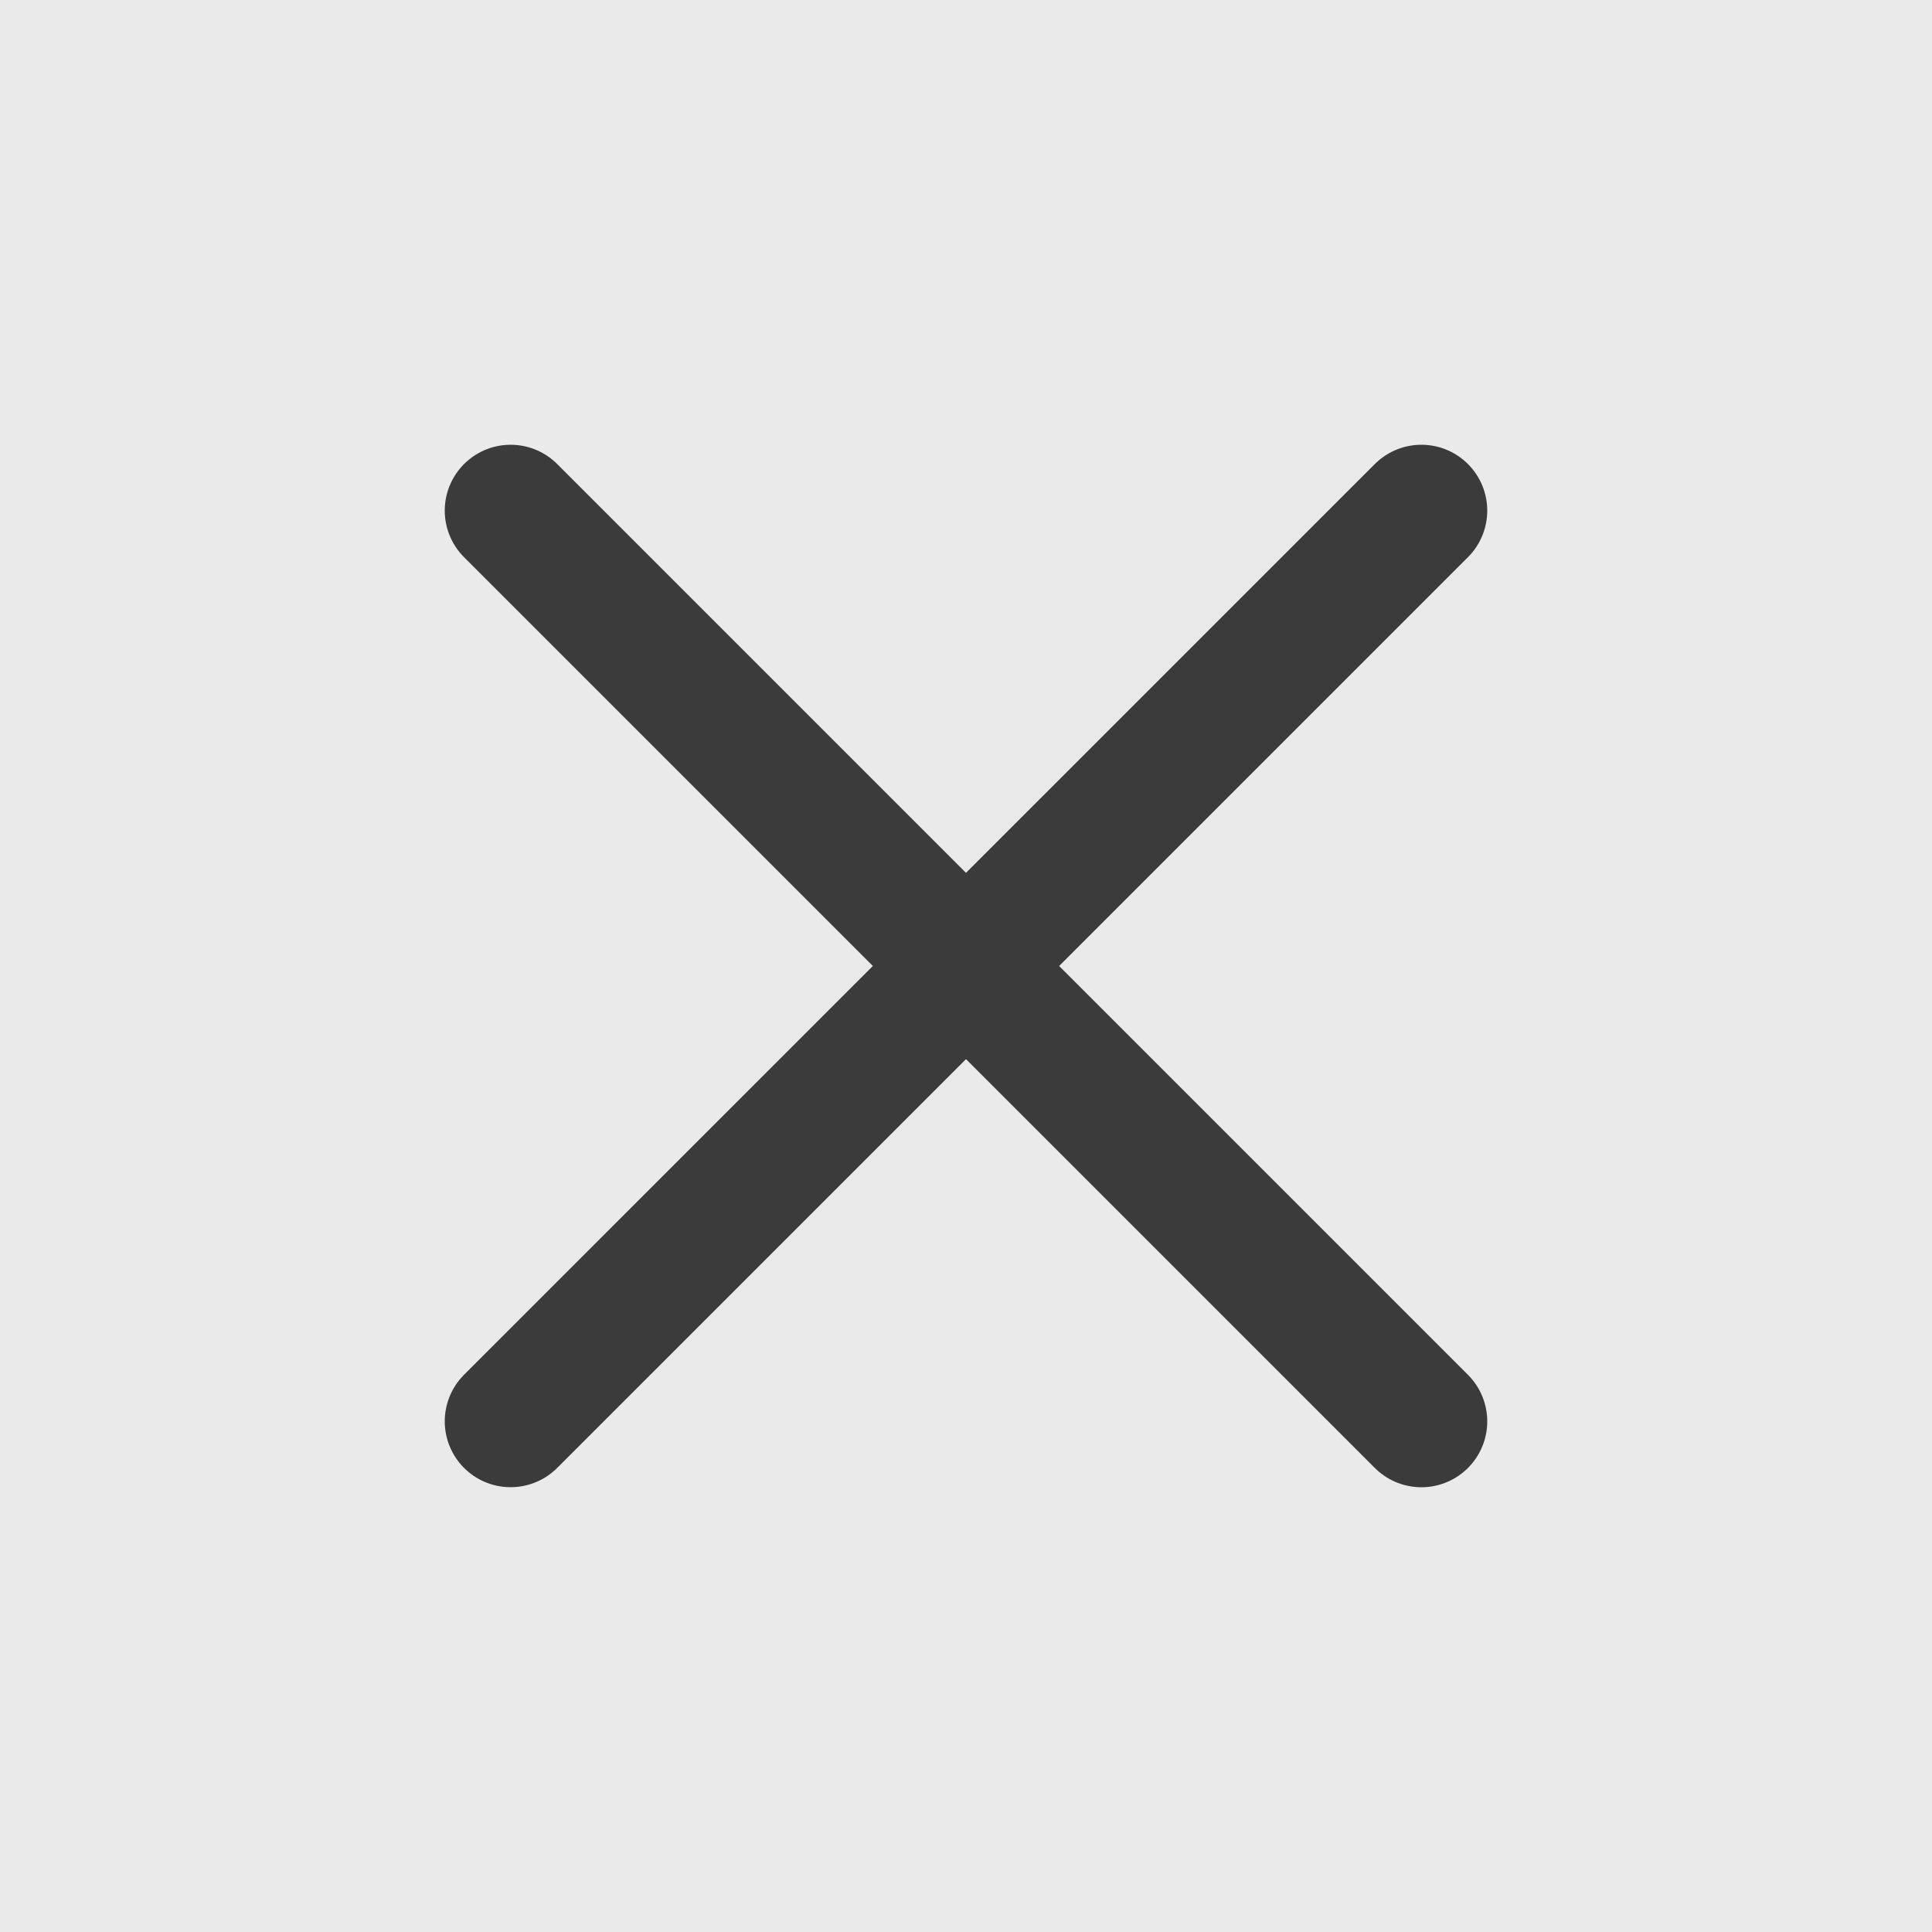
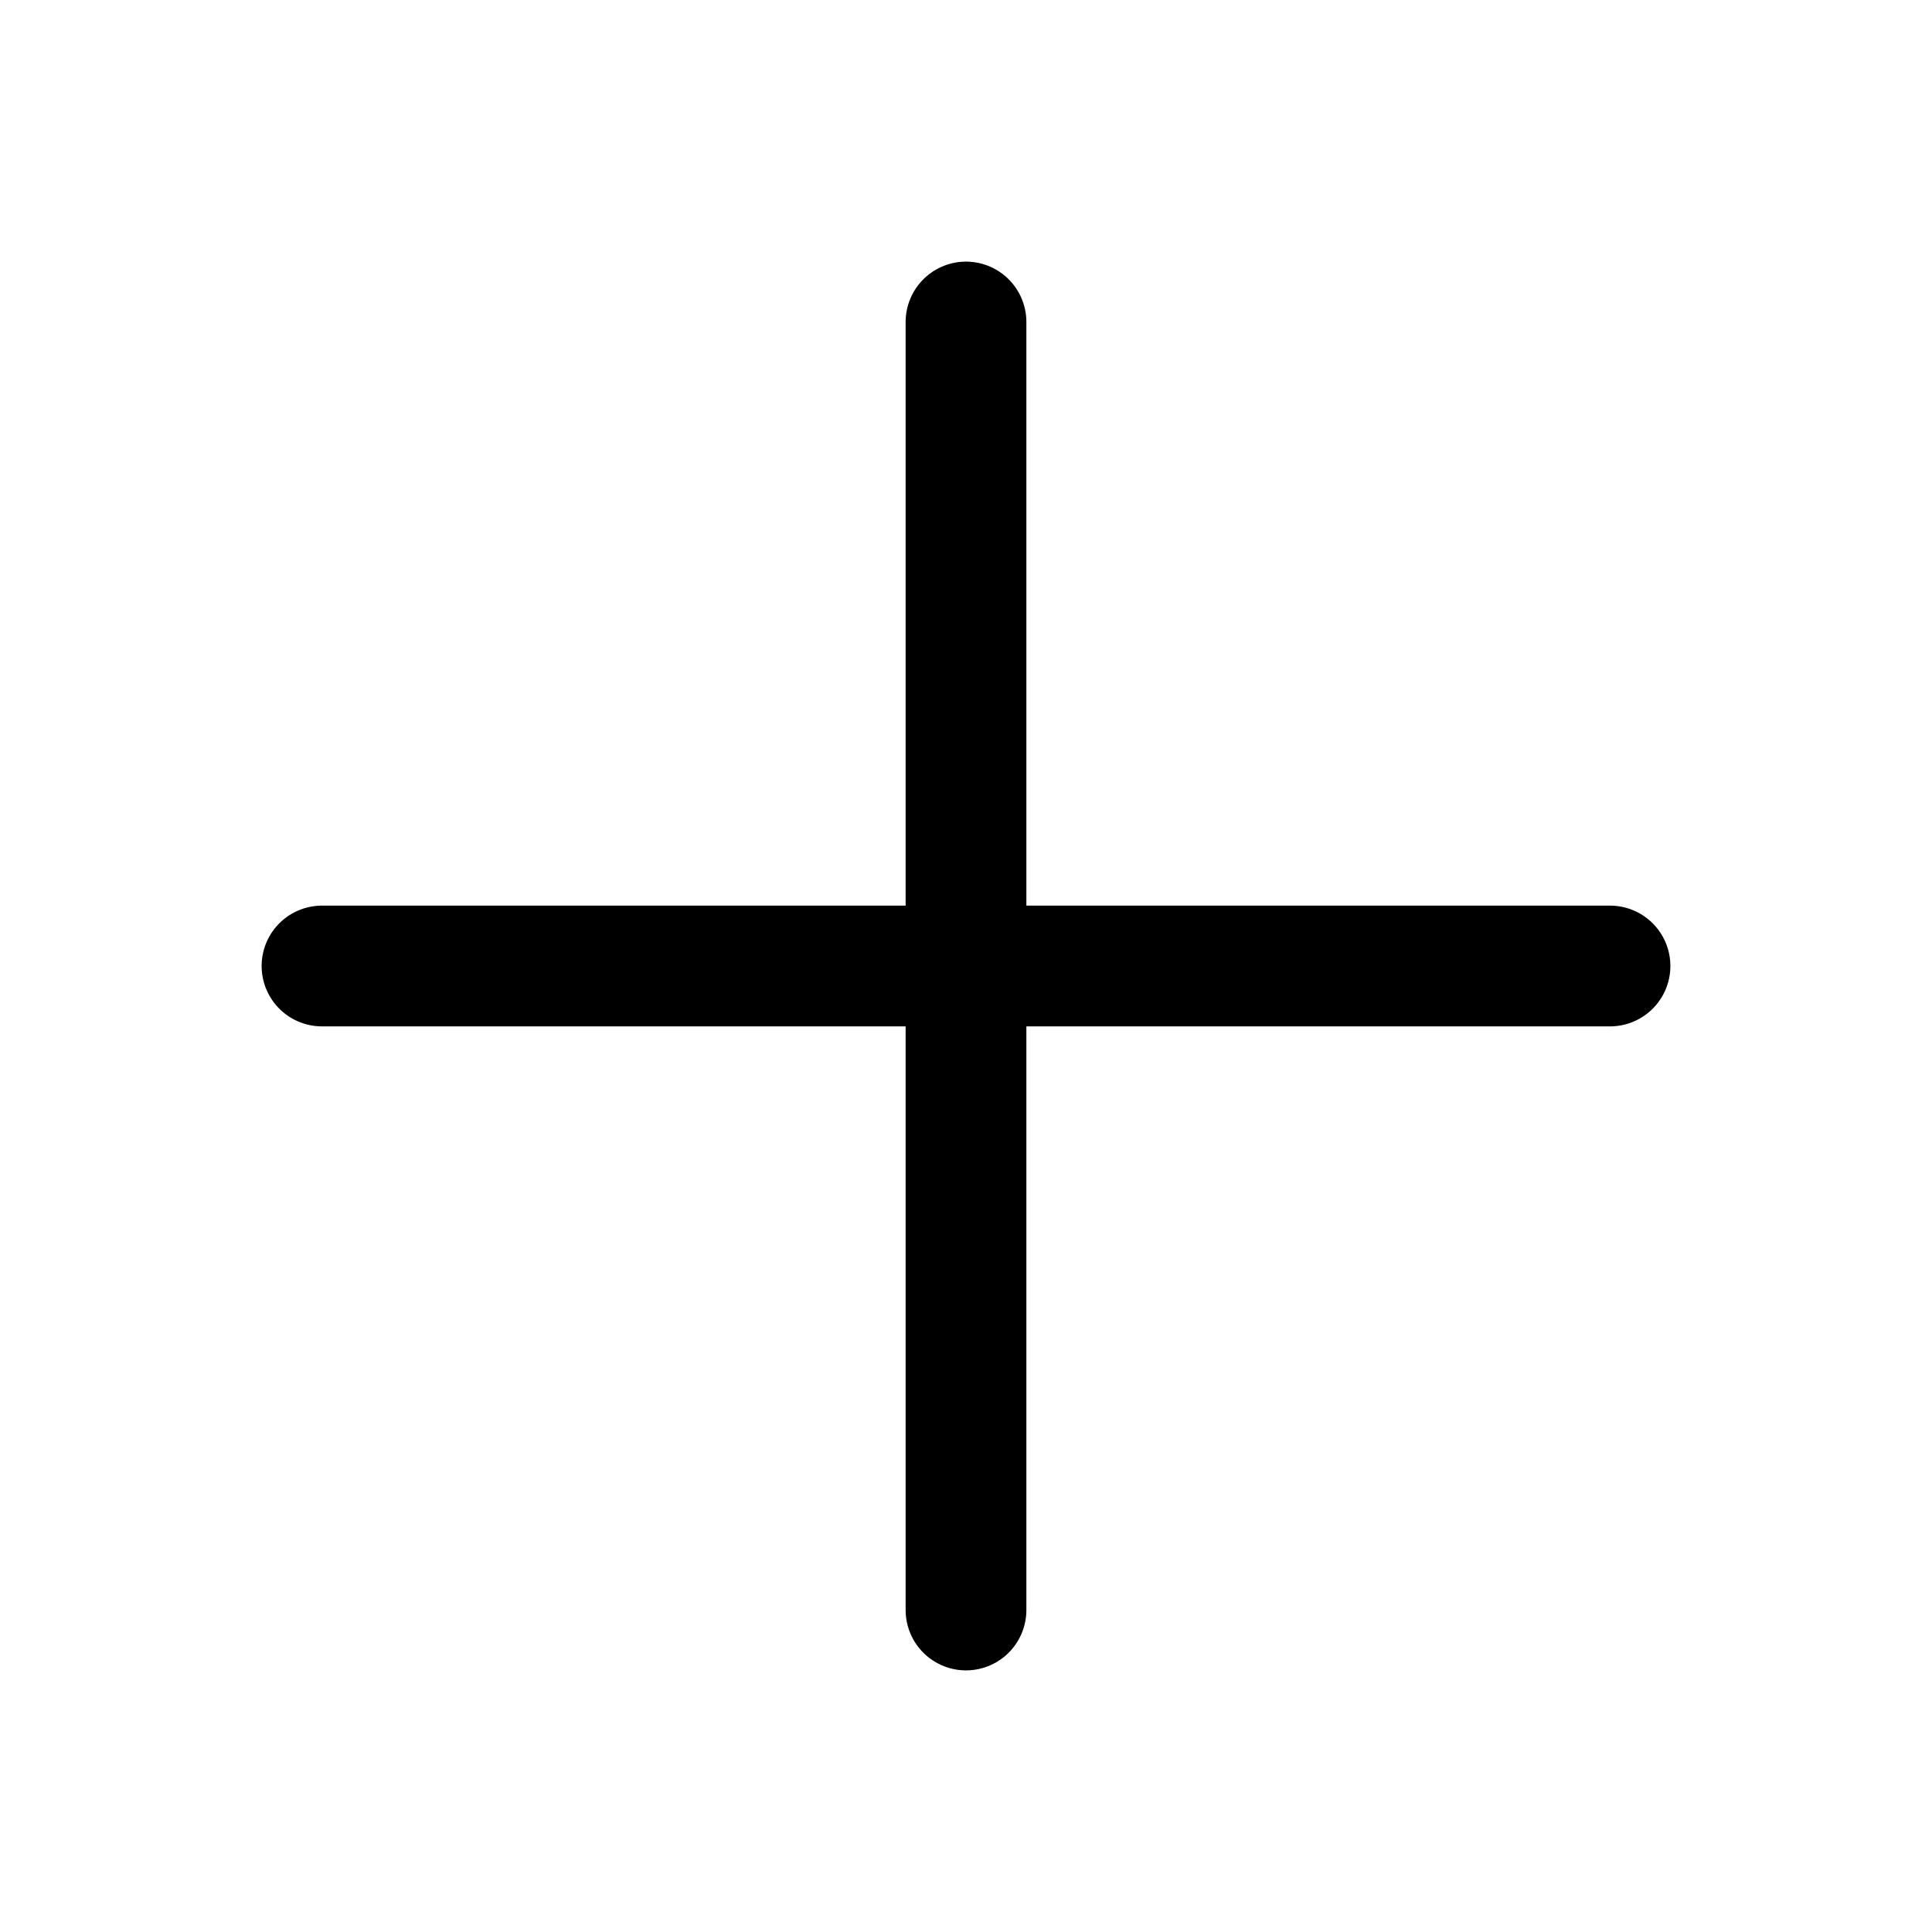
- <svg xmlns="http://www.w3.org/2000/svg" width="44" height="44" viewBox="0 0 44 44" fill="none">
-   <rect width="44" height="44" fill="#EAEAEA" />
-   <path d="M32.371 11.629L11.629 32.37" stroke="#3B3B3B" stroke-width="3" stroke-linecap="round" stroke-linejoin="round" />
-   <path d="M32.371 32.371L11.629 11.629" stroke="#3B3B3B" stroke-width="3" stroke-linecap="round" stroke-linejoin="round" />
+ <svg xmlns="http://www.w3.org/2000/svg" width="24" height="24" viewBox="0 0 24 24" fill="none">
+   <path d="M12 4V20" stroke="black" stroke-width="1.5" stroke-linecap="round" stroke-linejoin="round" />
+   <path d="M20 12H4" stroke="black" stroke-width="1.5" stroke-linecap="round" stroke-linejoin="round" />
</svg>
